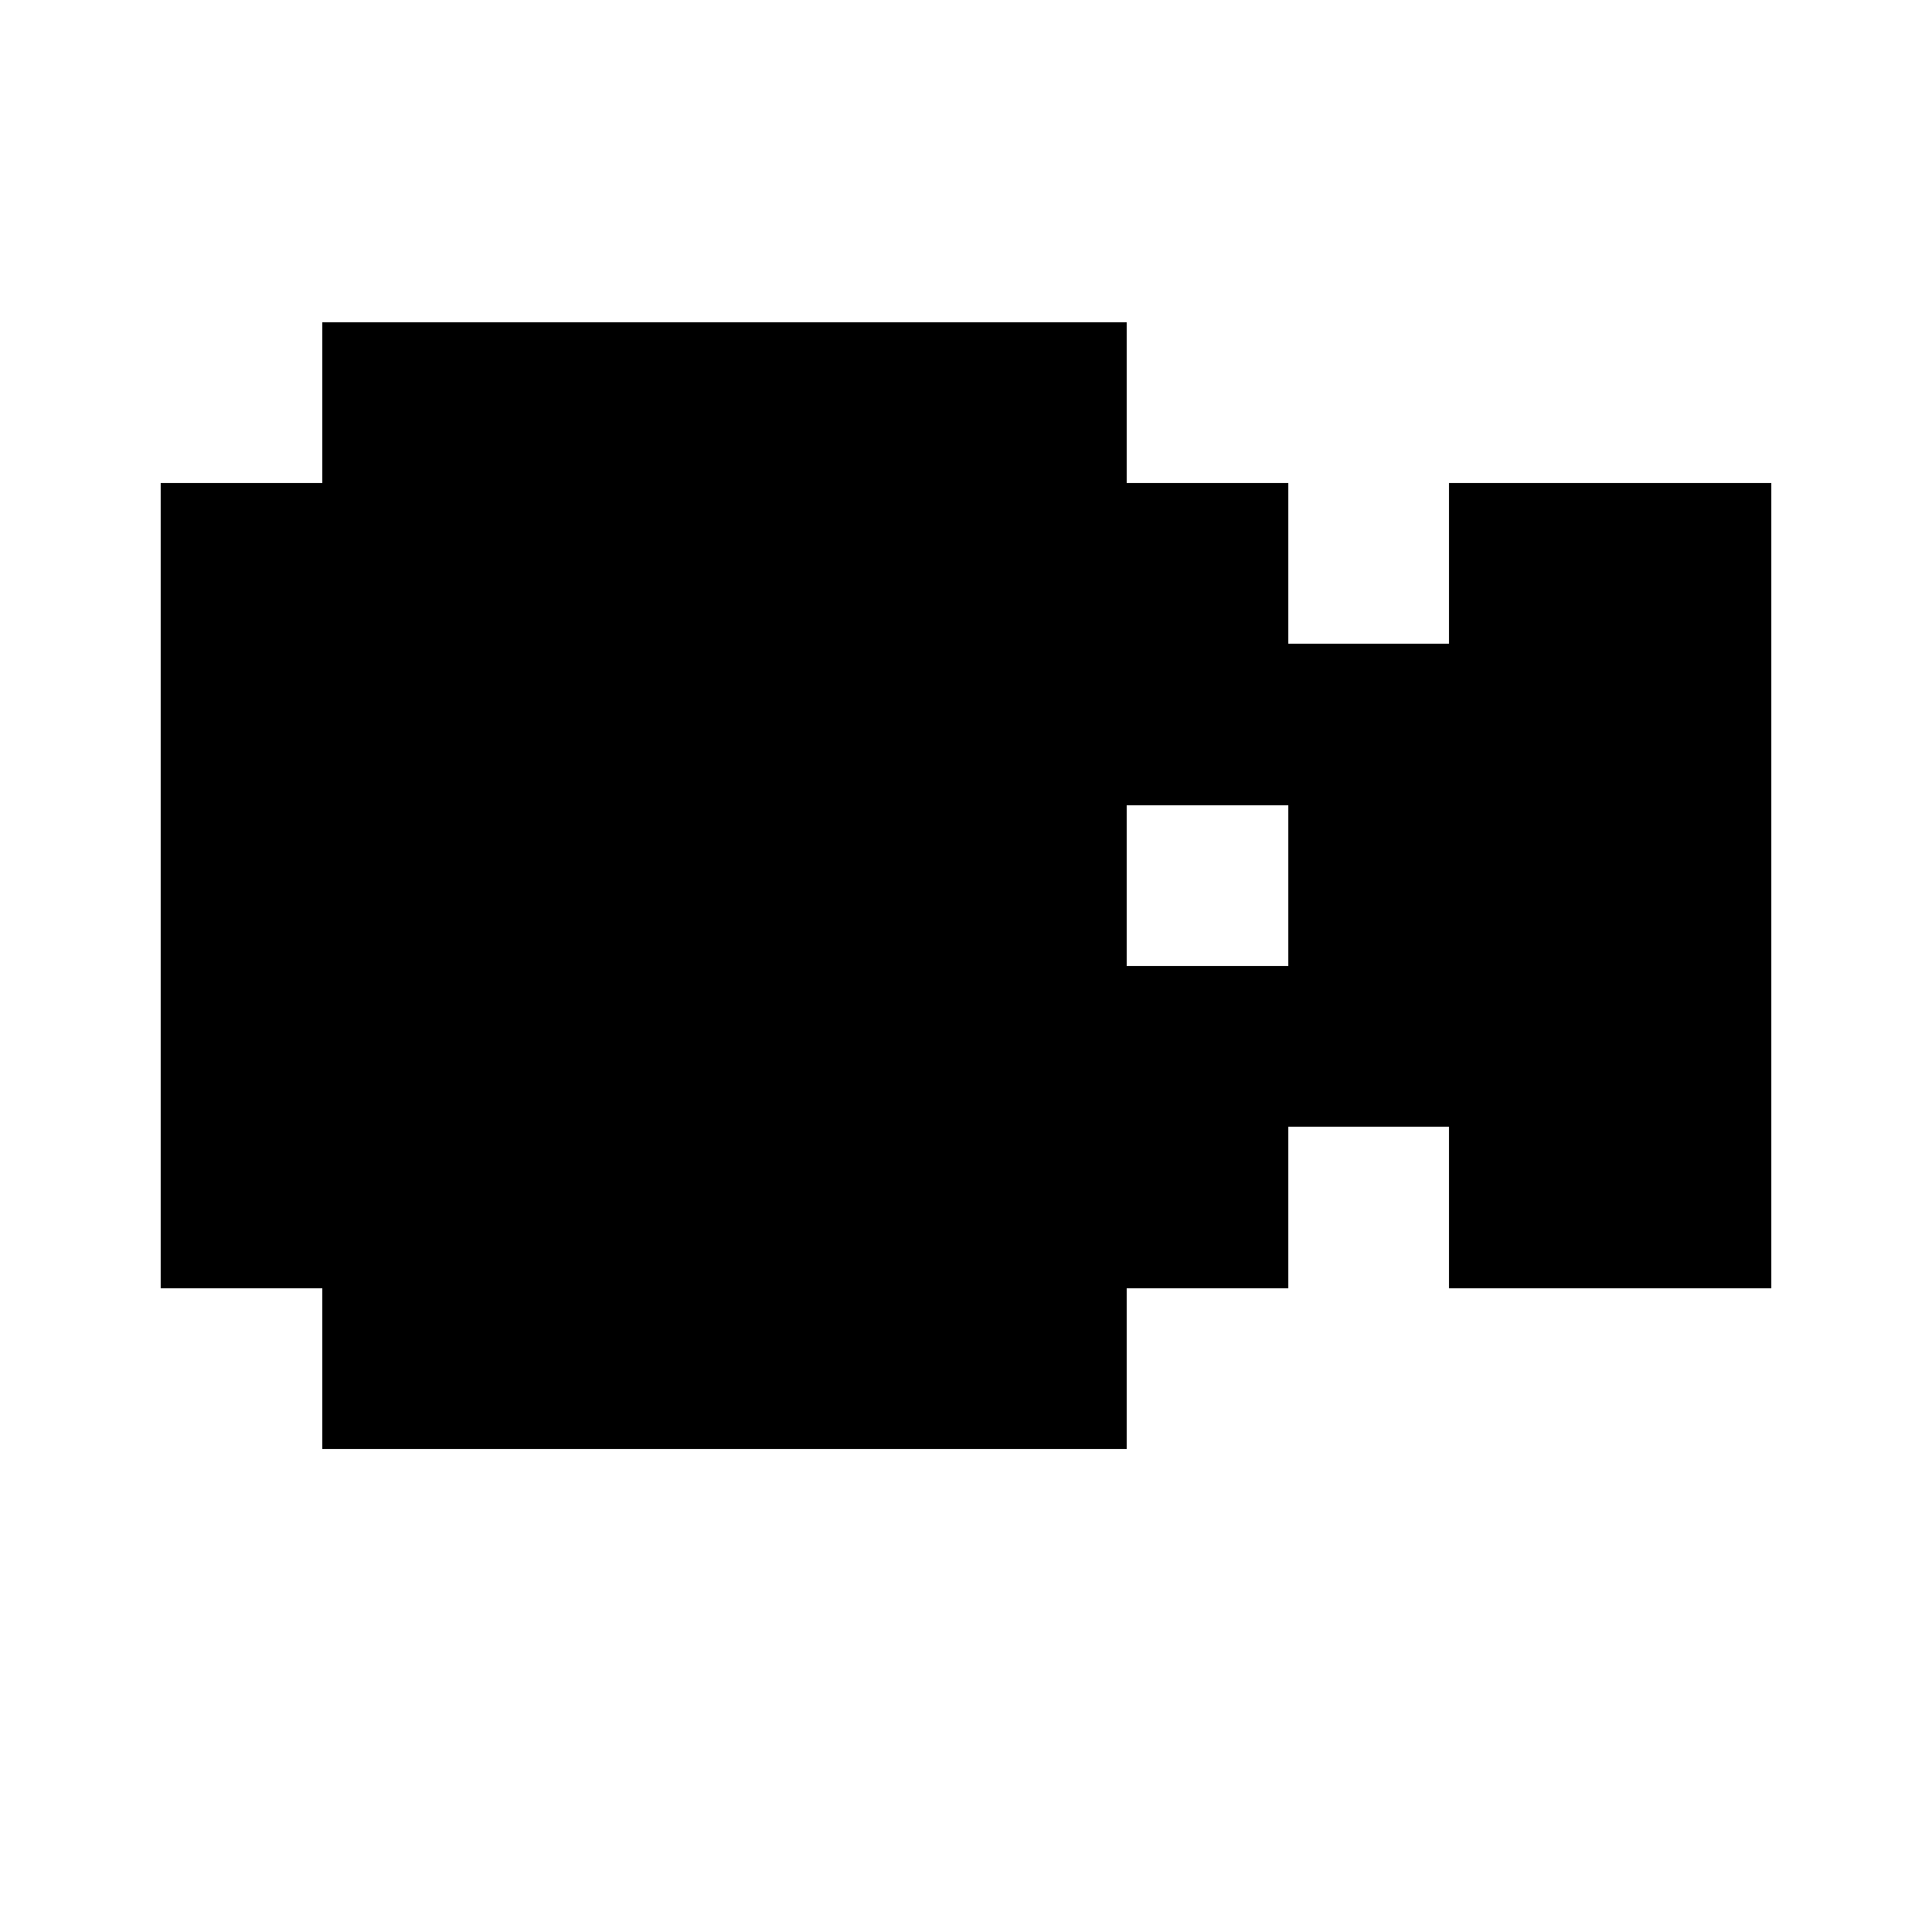
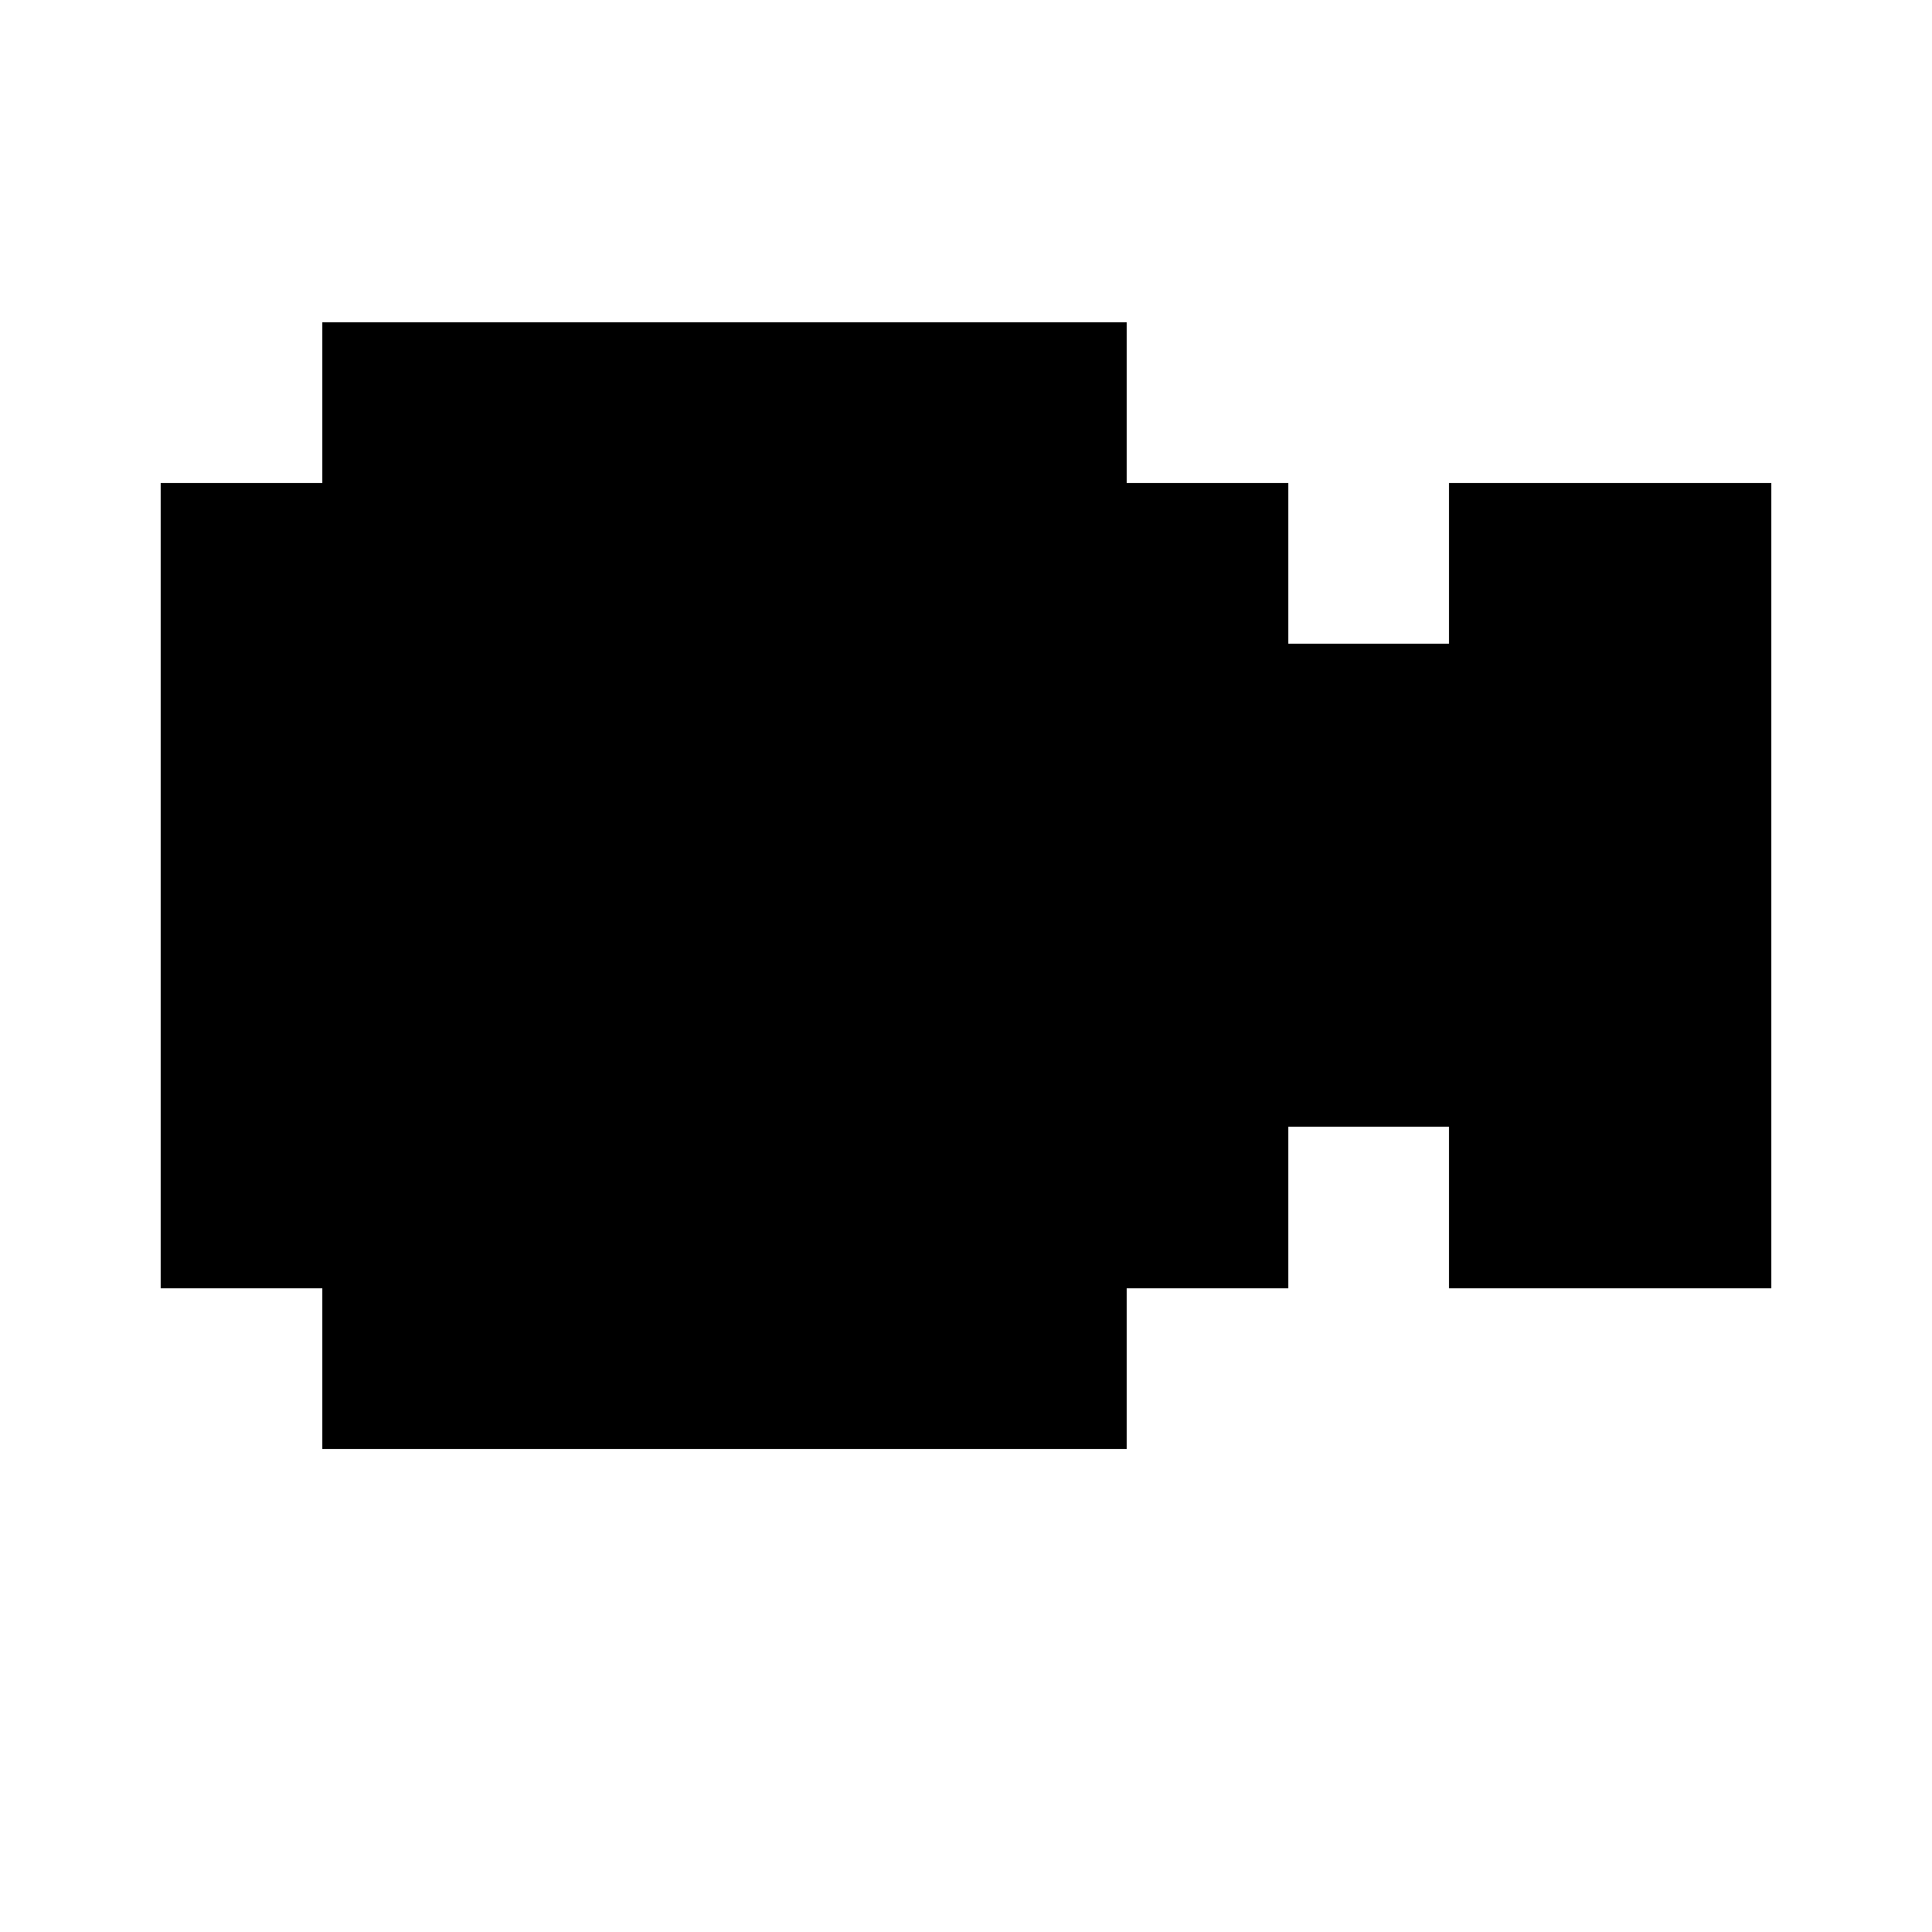
<svg xmlns="http://www.w3.org/2000/svg" width="12" height="12" viewBox="0 0 12 12" fill="currentColor" shape-rendering="crispEdges" aria-hidden="true">
-   <path d="M2 2h5v1h-5zM1 3h7v1h-7zM9 3h2v1h-2zM1 4h10v1h-10zM1 5h6v1h-6zM8 5h3v1h-3zM1 6h10v1h-10zM1 7h7v1h-7zM9 7h2v1h-2zM2 8h5v1h-5z" />
+   <path d="M2 2h5v1h-5zM1 3h7v1h-7zM9 3h2v1h-2zM1 4h10v1h-10zM1 5h10v1h-10zM1 6h10v1h-10zM1 7h7v1h-7zM9 7h2v1h-2zM2 8h5v1h-5z" />
</svg>
